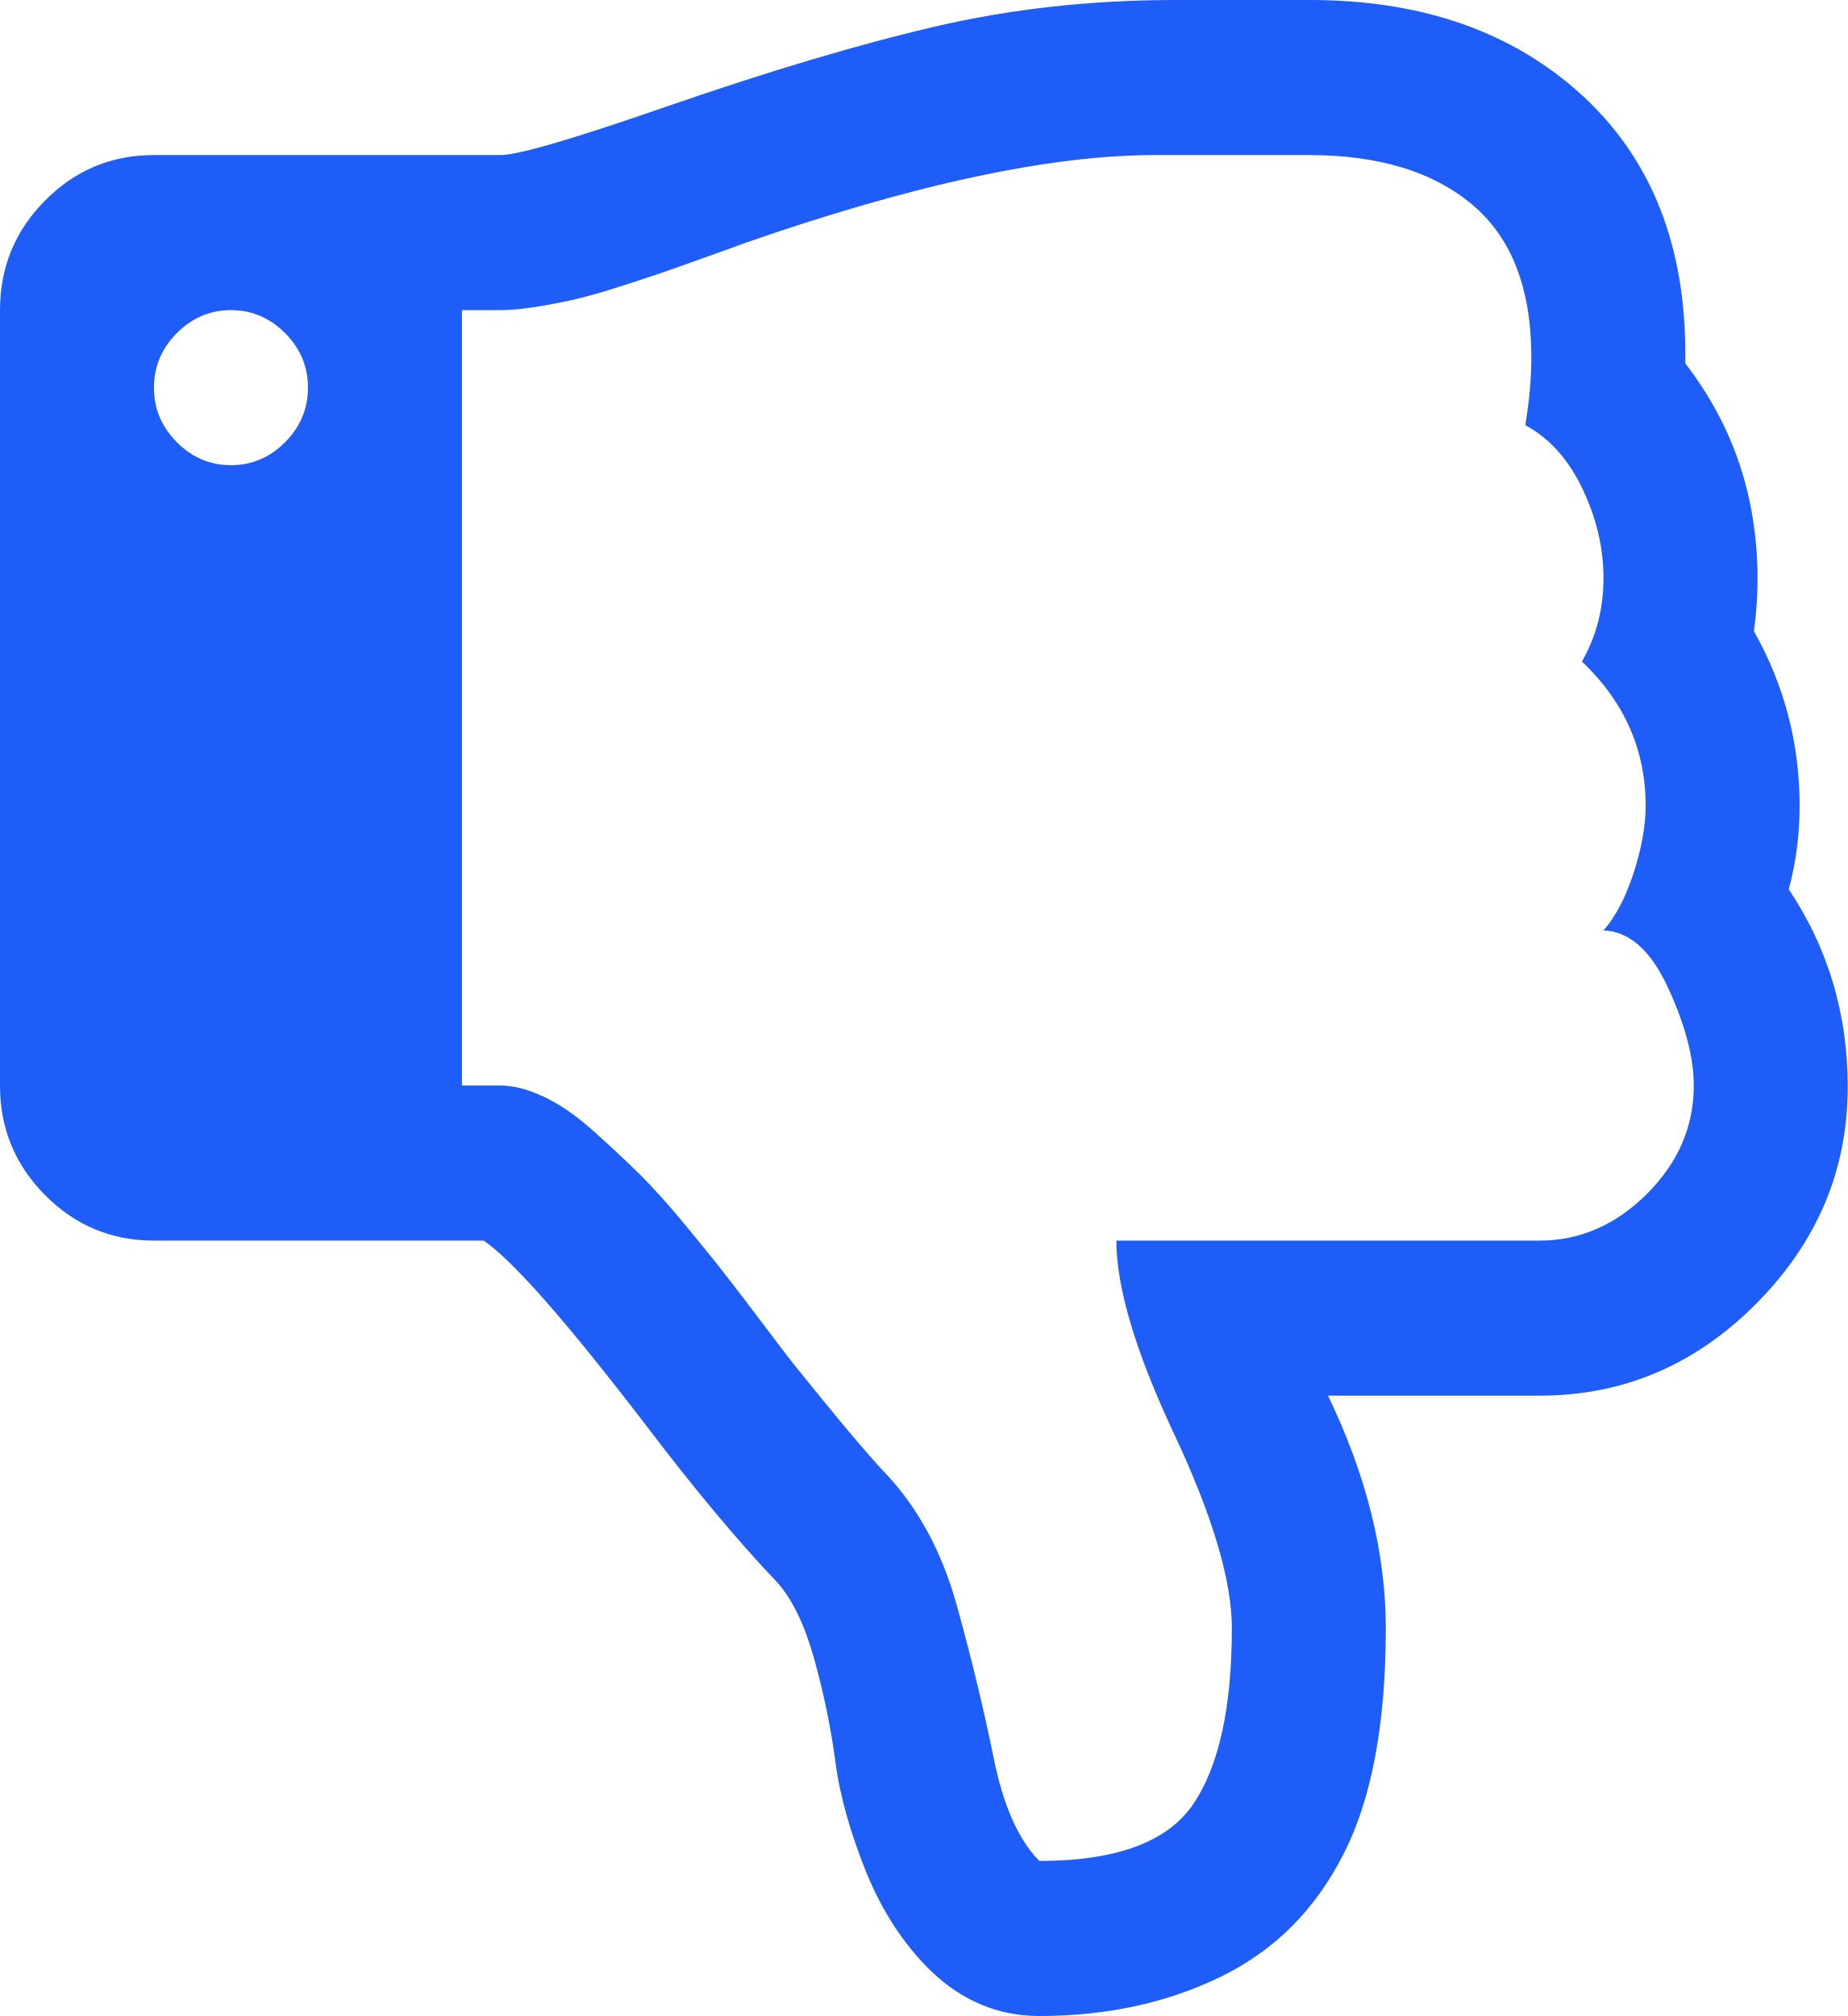
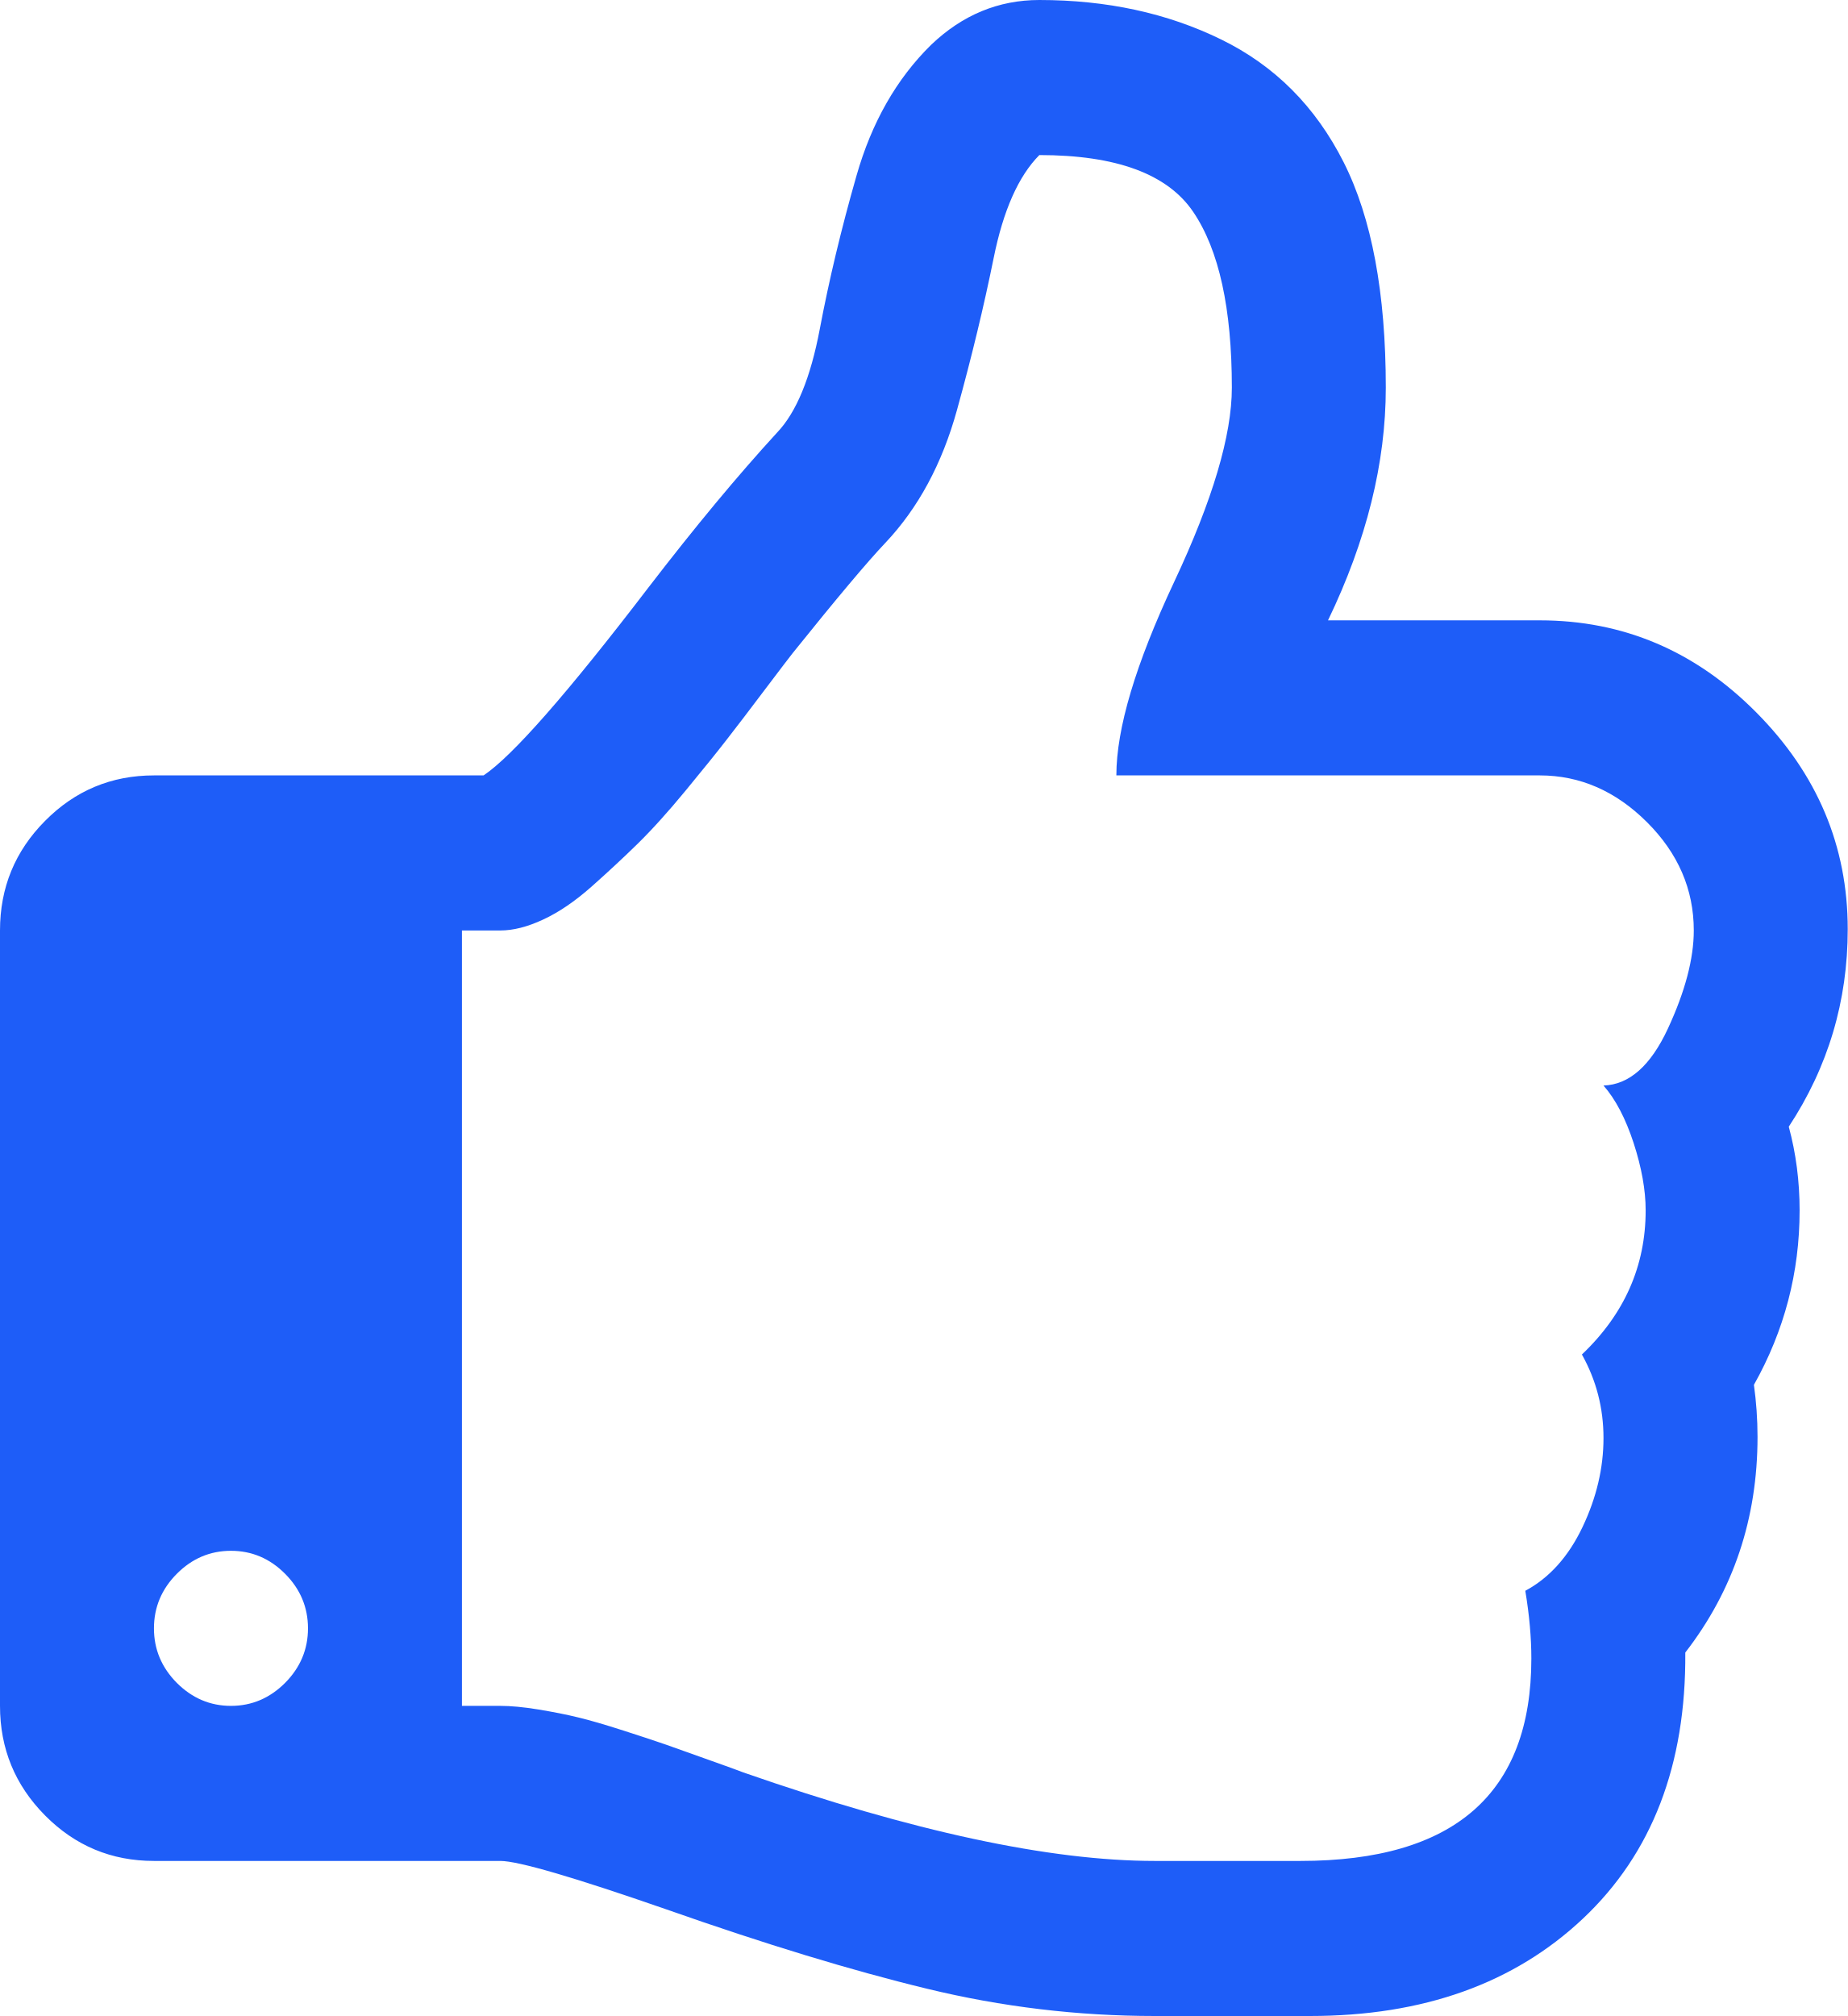
<svg xmlns="http://www.w3.org/2000/svg" version="1.1" width="22px" height="24px">
-   <g transform="matrix(1 0 0 1 -1423 -613 )">
-     <path d="M 3.395 5.264  C 3.576 5.082  3.667 4.865  3.667 4.615  C 3.667 4.365  3.576 4.149  3.395 3.966  C 3.213 3.784  2.998 3.692  2.75 3.692  C 2.502 3.692  2.287 3.784  2.105 3.966  C 1.924 4.149  1.833 4.365  1.833 4.615  C 1.833 4.865  1.924 5.082  2.105 5.264  C 2.287 5.447  2.502 5.538  2.75 5.538  C 2.998 5.538  3.213 5.447  3.395 5.264  Z M 19.608 14.214  C 19.98 13.844  20.167 13.413  20.167 12.923  C 20.167 12.587  20.064 12.197  19.859 11.755  C 19.653 11.312  19.398 11.087  19.092 11.077  C 19.236 10.913  19.355 10.685  19.451 10.392  C 19.546 10.099  19.594 9.832  19.594 9.591  C 19.594 8.928  19.341 8.356  18.835 7.875  C 19.007 7.577  19.092 7.245  19.092 6.88  C 19.092 6.524  19.009 6.171  18.842 5.82  C 18.675 5.469  18.448 5.216  18.161 5.062  C 18.209 4.774  18.233 4.505  18.233 4.255  C 18.233 3.438  17.999 2.832  17.531 2.438  C 17.063 2.043  16.414 1.846  15.583 1.846  L 13.75 1.846  C 12.499 1.846  10.866 2.197  8.852 2.899  C 8.804 2.918  8.665 2.969  8.436 3.05  C 8.207 3.132  8.038 3.192  7.928 3.231  C 7.818 3.269  7.651 3.325  7.426 3.397  C 7.202 3.469  7.021 3.522  6.882 3.555  C 6.744 3.589  6.586 3.62  6.41 3.649  C 6.233 3.678  6.082 3.692  5.958 3.692  L 5.5 3.692  L 5.5 12.923  L 5.958 12.923  C 6.111 12.923  6.281 12.966  6.467 13.053  C 6.653 13.139  6.844 13.269  7.04 13.442  C 7.235 13.615  7.419 13.786  7.591 13.954  C 7.763 14.123  7.954 14.334  8.164 14.589  C 8.374 14.844  8.539 15.048  8.658 15.202  C 8.778 15.356  8.928 15.553  9.109 15.793  C 9.291 16.034  9.401 16.178  9.439 16.226  C 9.964 16.88  10.332 17.317  10.542 17.538  C 10.933 17.952  11.217 18.478  11.394 19.118  C 11.571 19.757  11.716 20.361  11.831 20.928  C 11.945 21.495  12.127 21.904  12.375 22.154  C 13.292 22.154  13.903 21.928  14.208 21.476  C 14.514 21.024  14.667 20.327  14.667 19.385  C 14.667 18.817  14.438 18.046  13.979 17.07  C 13.521 16.094  13.292 15.327  13.292 14.769  L 18.333 14.769  C 18.811 14.769  19.236 14.584  19.608 14.214  Z M 21.298 10.587  C 21.766 11.288  22 12.072  22 12.938  C 22 13.928  21.637 14.788  20.911 15.519  C 20.186 16.25  19.326 16.615  18.333 16.615  L 15.812 16.615  C 16.271 17.567  16.5 18.49  16.5 19.385  C 16.5 20.519  16.333 21.413  15.999 22.067  C 15.664 22.731  15.178 23.219  14.538 23.531  C 13.898 23.844  13.177 24  12.375 24  C 11.888 24  11.458 23.822  11.086 23.466  C 10.761 23.149  10.503 22.755  10.312 22.284  C 10.122 21.812  10 21.377  9.947 20.978  C 9.895 20.579  9.811 20.173  9.697 19.76  C 9.582 19.346  9.434 19.038  9.253 18.837  C 8.794 18.356  8.283 17.745  7.72 17.005  C 6.756 15.745  6.102 15  5.758 14.769  L 1.833 14.769  C 1.327 14.769  0.895 14.589  0.537 14.228  C 0.179 13.868  0 13.433  0 12.923  L 0 3.692  C 0 3.183  0.179 2.748  0.537 2.387  C 0.895 2.026  1.327 1.846  1.833 1.846  L 5.958 1.846  C 6.168 1.846  6.827 1.654  7.935 1.269  C 9.157 0.846  10.222 0.529  11.129 0.317  C 12.036 0.106  12.991 0  13.993 0  L 15.598 0  C 16.934 0  18.016 0.38  18.842 1.139  C 19.668 1.899  20.076 2.938  20.066 4.255  L 20.066 4.327  C 20.639 5.067  20.926 5.923  20.926 6.894  C 20.926 7.106  20.911 7.312  20.883 7.514  C 21.246 8.159  21.427 8.851  21.427 9.591  C 21.427 9.938  21.384 10.269  21.298 10.587  Z " fill-rule="nonzero" fill="#1e5df8" stroke="none" transform="matrix(1 0 0 1 1423 613 )" />
+   <g transform="matrix(1 0 0 1 -1381 -613 )">
+     <path d="M 3.395 20.034  C 3.576 19.851  3.667 19.635  3.667 19.385  C 3.667 19.135  3.576 18.918  3.395 18.736  C 3.213 18.553  2.998 18.462  2.75 18.462  C 2.502 18.462  2.287 18.553  2.105 18.736  C 1.924 18.918  1.833 19.135  1.833 19.385  C 1.833 19.635  1.924 19.851  2.105 20.034  C 2.287 20.216  2.502 20.308  2.75 20.308  C 2.998 20.308  3.213 20.216  3.395 20.034  Z M 19.859 12.245  C 20.064 11.803  20.167 11.413  20.167 11.077  C 20.167 10.587  19.98 10.156  19.608 9.786  C 19.236 9.416  18.811 9.231  18.333 9.231  L 13.292 9.231  C 13.292 8.673  13.521 7.906  13.979 6.93  C 14.438 5.954  14.667 5.183  14.667 4.615  C 14.667 3.673  14.514 2.976  14.208 2.524  C 13.903 2.072  13.292 1.846  12.375 1.846  C 12.127 2.096  11.945 2.505  11.831 3.072  C 11.716 3.639  11.571 4.243  11.394 4.882  C 11.217 5.522  10.933 6.048  10.542 6.462  C 10.332 6.683  9.964 7.12  9.439 7.774  C 9.401 7.822  9.291 7.966  9.109 8.207  C 8.928 8.447  8.778 8.644  8.658 8.798  C 8.539 8.952  8.374 9.156  8.164 9.411  C 7.954 9.666  7.763 9.877  7.591 10.046  C 7.419 10.214  7.235 10.385  7.04 10.558  C 6.844 10.731  6.653 10.861  6.467 10.947  C 6.281 11.034  6.111 11.077  5.958 11.077  L 5.5 11.077  L 5.5 20.308  L 5.958 20.308  C 6.082 20.308  6.233 20.322  6.41 20.351  C 6.586 20.38  6.744 20.411  6.882 20.445  C 7.021 20.478  7.202 20.531  7.426 20.603  C 7.651 20.675  7.818 20.731  7.928 20.769  C 8.038 20.808  8.207 20.868  8.436 20.95  C 8.665 21.031  8.804 21.082  8.852 21.101  C 10.866 21.803  12.499 22.154  13.75 22.154  L 15.483 22.154  C 17.316 22.154  18.233 21.351  18.233 19.745  C 18.233 19.495  18.209 19.226  18.161 18.938  C 18.448 18.784  18.675 18.531  18.842 18.18  C 19.009 17.829  19.092 17.476  19.092 17.12  C 19.092 16.764  19.007 16.433  18.835 16.125  C 19.341 15.644  19.594 15.072  19.594 14.409  C 19.594 14.168  19.546 13.901  19.451 13.608  C 19.355 13.315  19.236 13.087  19.092 12.923  C 19.398 12.913  19.653 12.688  19.859 12.245  Z M 20.911 8.481  C 21.637 9.212  22 10.072  22 11.062  C 22 11.918  21.766 12.702  21.298 13.413  C 21.384 13.731  21.427 14.062  21.427 14.409  C 21.427 15.149  21.246 15.841  20.883 16.486  C 20.911 16.688  20.926 16.894  20.926 17.106  C 20.926 18.077  20.639 18.933  20.066 19.673  C 20.076 21.01  19.67 22.065  18.849 22.839  C 18.028 23.613  16.944 24  15.598 24  L 15.082 24  L 13.75 24  C 12.833 24  11.929 23.892  11.036 23.675  C 10.143 23.459  9.109 23.144  7.935 22.731  C 6.827 22.346  6.168 22.154  5.958 22.154  L 1.833 22.154  C 1.327 22.154  0.895 21.974  0.537 21.613  C 0.179 21.252  0 20.817  0 20.308  L 0 11.077  C 0 10.567  0.179 10.132  0.537 9.772  C 0.895 9.411  1.327 9.231  1.833 9.231  L 5.758 9.231  C 6.102 9  6.756 8.255  7.72 6.995  C 8.274 6.274  8.785 5.659  9.253 5.149  C 9.482 4.909  9.651 4.498  9.761 3.916  C 9.871 3.334  10.016 2.726  10.198 2.091  C 10.379 1.457  10.675 0.938  11.086 0.534  C 11.458 0.178  11.888 0  12.375 0  C 13.177 0  13.898 0.156  14.538 0.469  C 15.178 0.781  15.664 1.269  15.999 1.933  C 16.333 2.596  16.5 3.49  16.5 4.615  C 16.5 5.51  16.271 6.433  15.812 7.385  L 18.333 7.385  C 19.326 7.385  20.186 7.75  20.911 8.481  Z " fill-rule="nonzero" fill="#1e5df8" stroke="none" transform="matrix(1 0 0 1 1381 613 )" />
  </g>
</svg>
